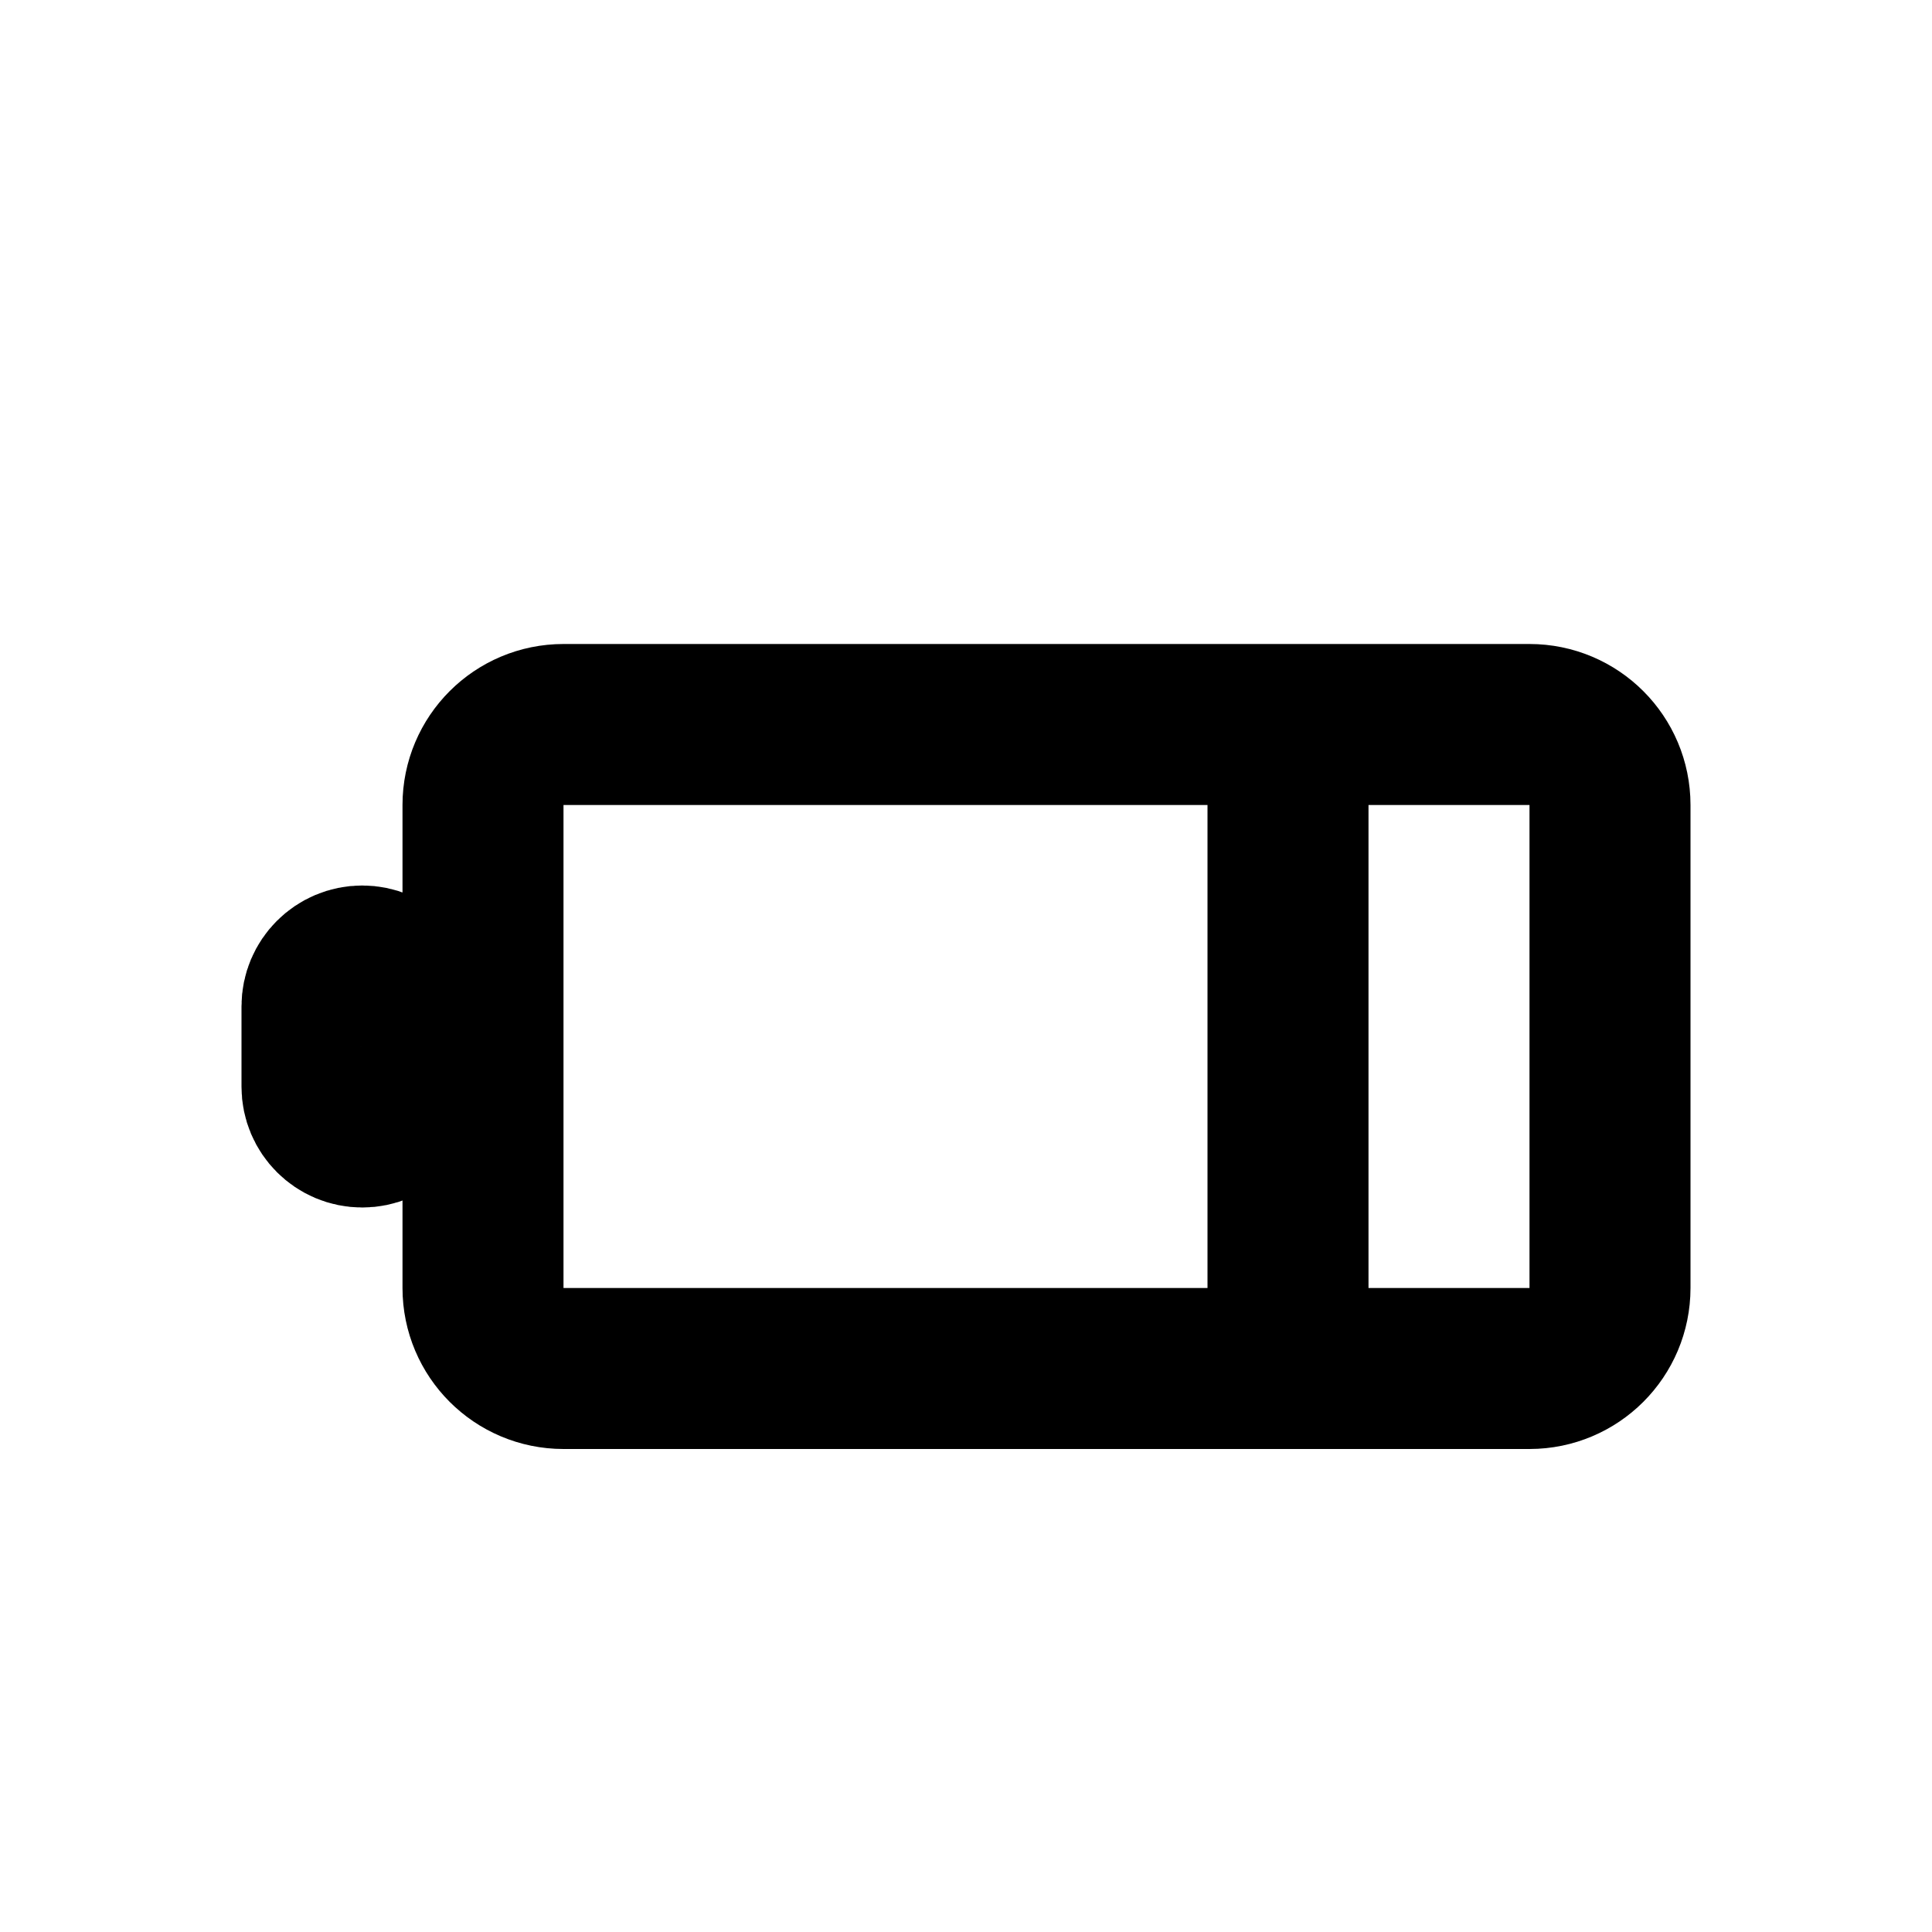
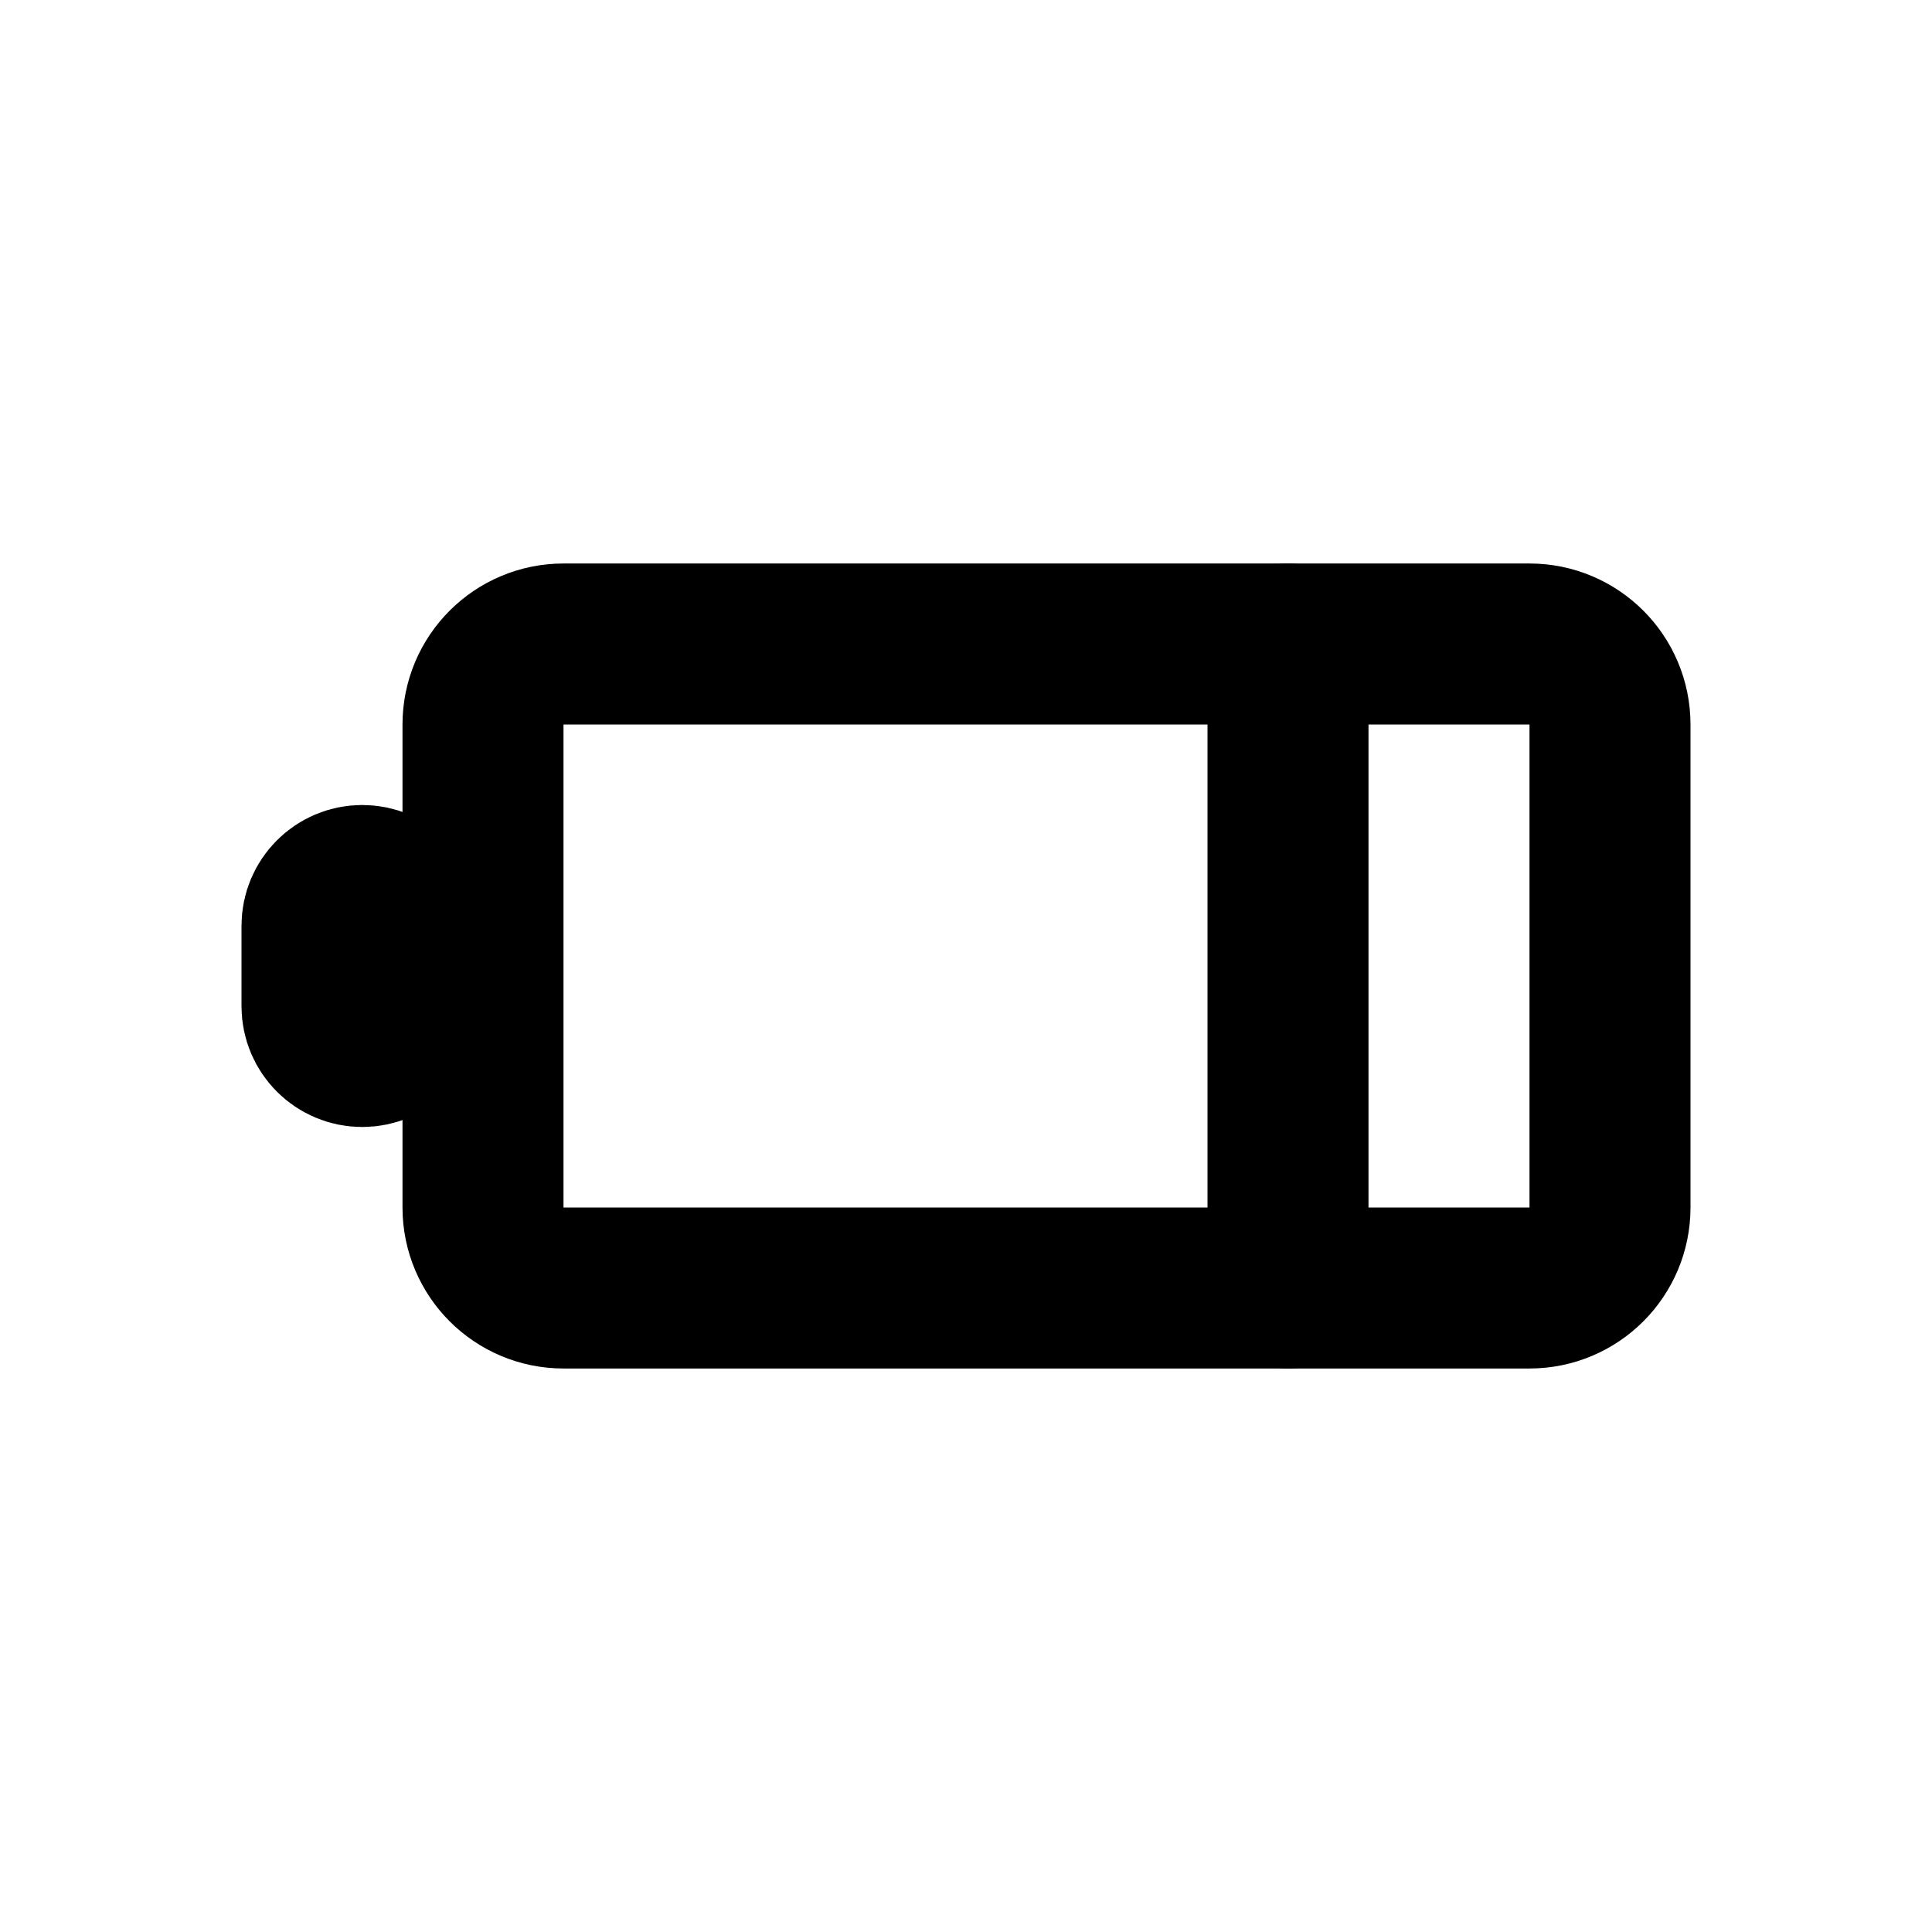
<svg xmlns="http://www.w3.org/2000/svg" width="24" height="24" viewBox="0 0 24 24" fill="none" stroke="currentColor" stroke-width="2" stroke-linecap="round" stroke-linejoin="round" class="hicon hicon-battery-ending">
-   <rect x="6" y="9" width="14" height="8" rx="1" stroke="currentColor" stroke-width="2" stroke-linecap="round" stroke-linejoin="round" />
-   <path d="M4 12.5C4 12.224 4.224 12 4.5 12V12C4.776 12 5 12.224 5 12.5V13.5C5 13.776 4.776 14 4.5 14V14C4.224 14 4 13.776 4 13.5V12.5Z" stroke="currentColor" stroke-width="2" stroke-linecap="round" stroke-linejoin="round" />
-   <line x1="16" y1="10" x2="16" y2="16" stroke="currentColor" stroke-width="2" stroke-linecap="round" stroke-linejoin="round" />
+   <rect width="14" height="8" x="6" y="8" stroke="currentColor" stroke-width="2" stroke-linecap="round" stroke-linejoin="round" rx="1" />
+   <path stroke="currentColor" stroke-width="2" stroke-linecap="round" stroke-linejoin="round" d="M4 11.5a.5.5 0 01.5-.5v0a.5.5 0 01.5.5v1a.5.5 0 01-.5.5v0a.5.5 0 01-.5-.5v-1z" />
+   <path stroke="currentColor" stroke-width="2" stroke-linecap="round" stroke-linejoin="round" d="M16 8v8" />
</svg>
